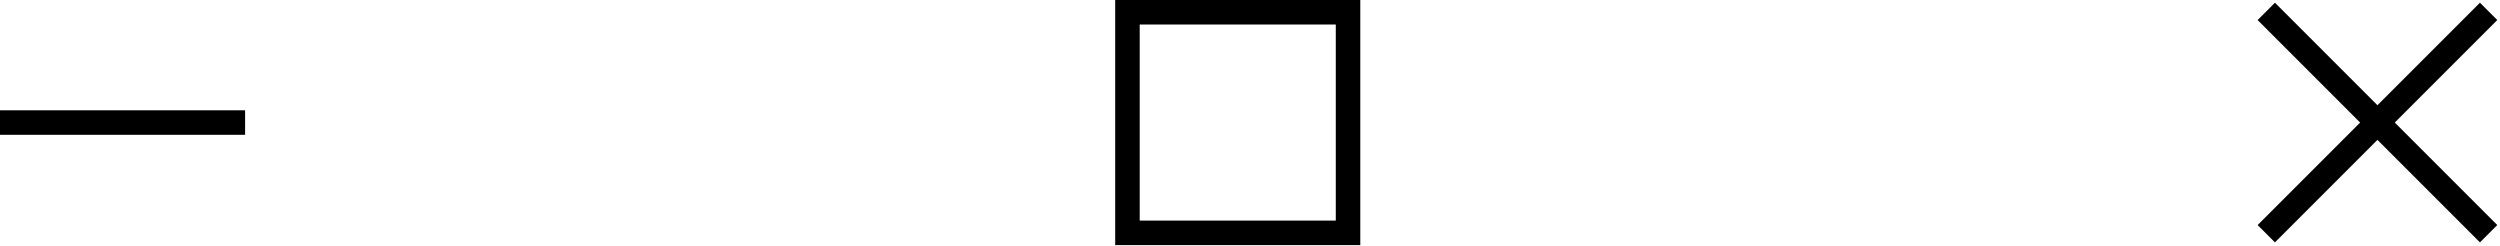
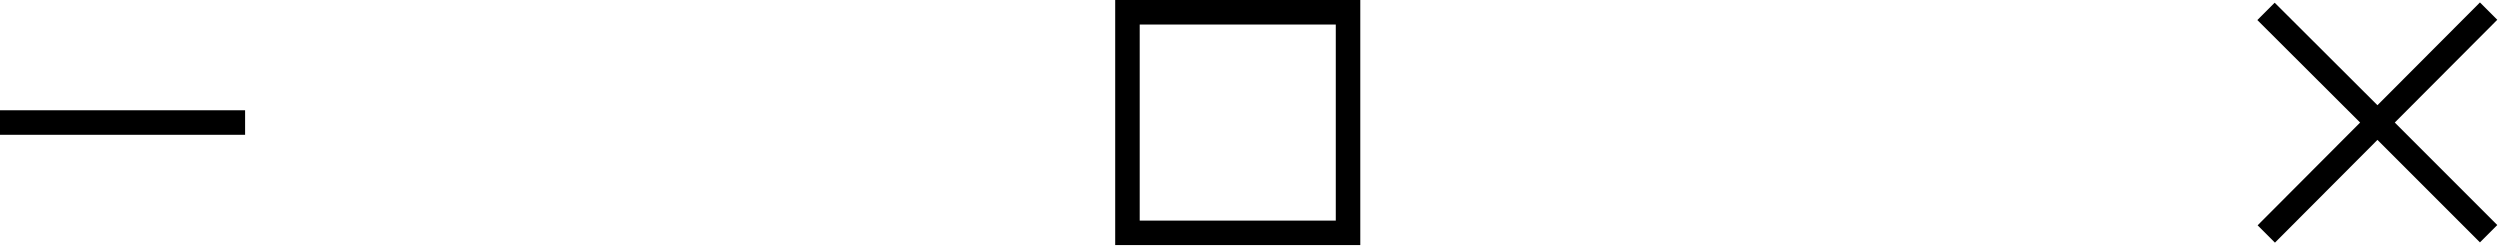
- <svg xmlns="http://www.w3.org/2000/svg" width="100%" height="100%" viewBox="0 0 102 10" version="1.1" xml:space="preserve" style="fill-rule:evenodd;clip-rule:evenodd;stroke-linejoin:round;stroke-miterlimit:2;">
-   <rect id="minimize" x="0" y="4.5" width="10" height="1" />
-   <path id="maximize" d="M55.5,10l-10,0l0,-10l10,0l0,10Zm-9,-9l0,8l8,0l0,-8l-8,0Z" />
-   <path id="close" d="M97,4.293l4.182,-4.182l0.707,0.707l-4.182,4.182l4.182,4.182l-0.707,0.707l-4.182,-4.182l-4.182,4.182l-0.707,-0.707l4.182,-4.182l-4.182,-4.182l0.707,-0.707l4.182,4.182Z" />
+ <svg xmlns="http://www.w3.org/2000/svg" viewBox="0 0 102 10" fill-rule="evenodd" stroke-linejoin="round" stroke-miterlimit="2">
+   <path d="M0 4.5h10v1H0zM55.5 10h-10V0h10v10zm-9-9v8h8V1h-8zM97 4.293L101.182.1l.707.707L97.707 5l4.182 4.182-.707.707L97 5.707 92.818 9.9l-.707-.707L96.293 5 92.1.818l.707-.707L97 4.293z" />
</svg>
